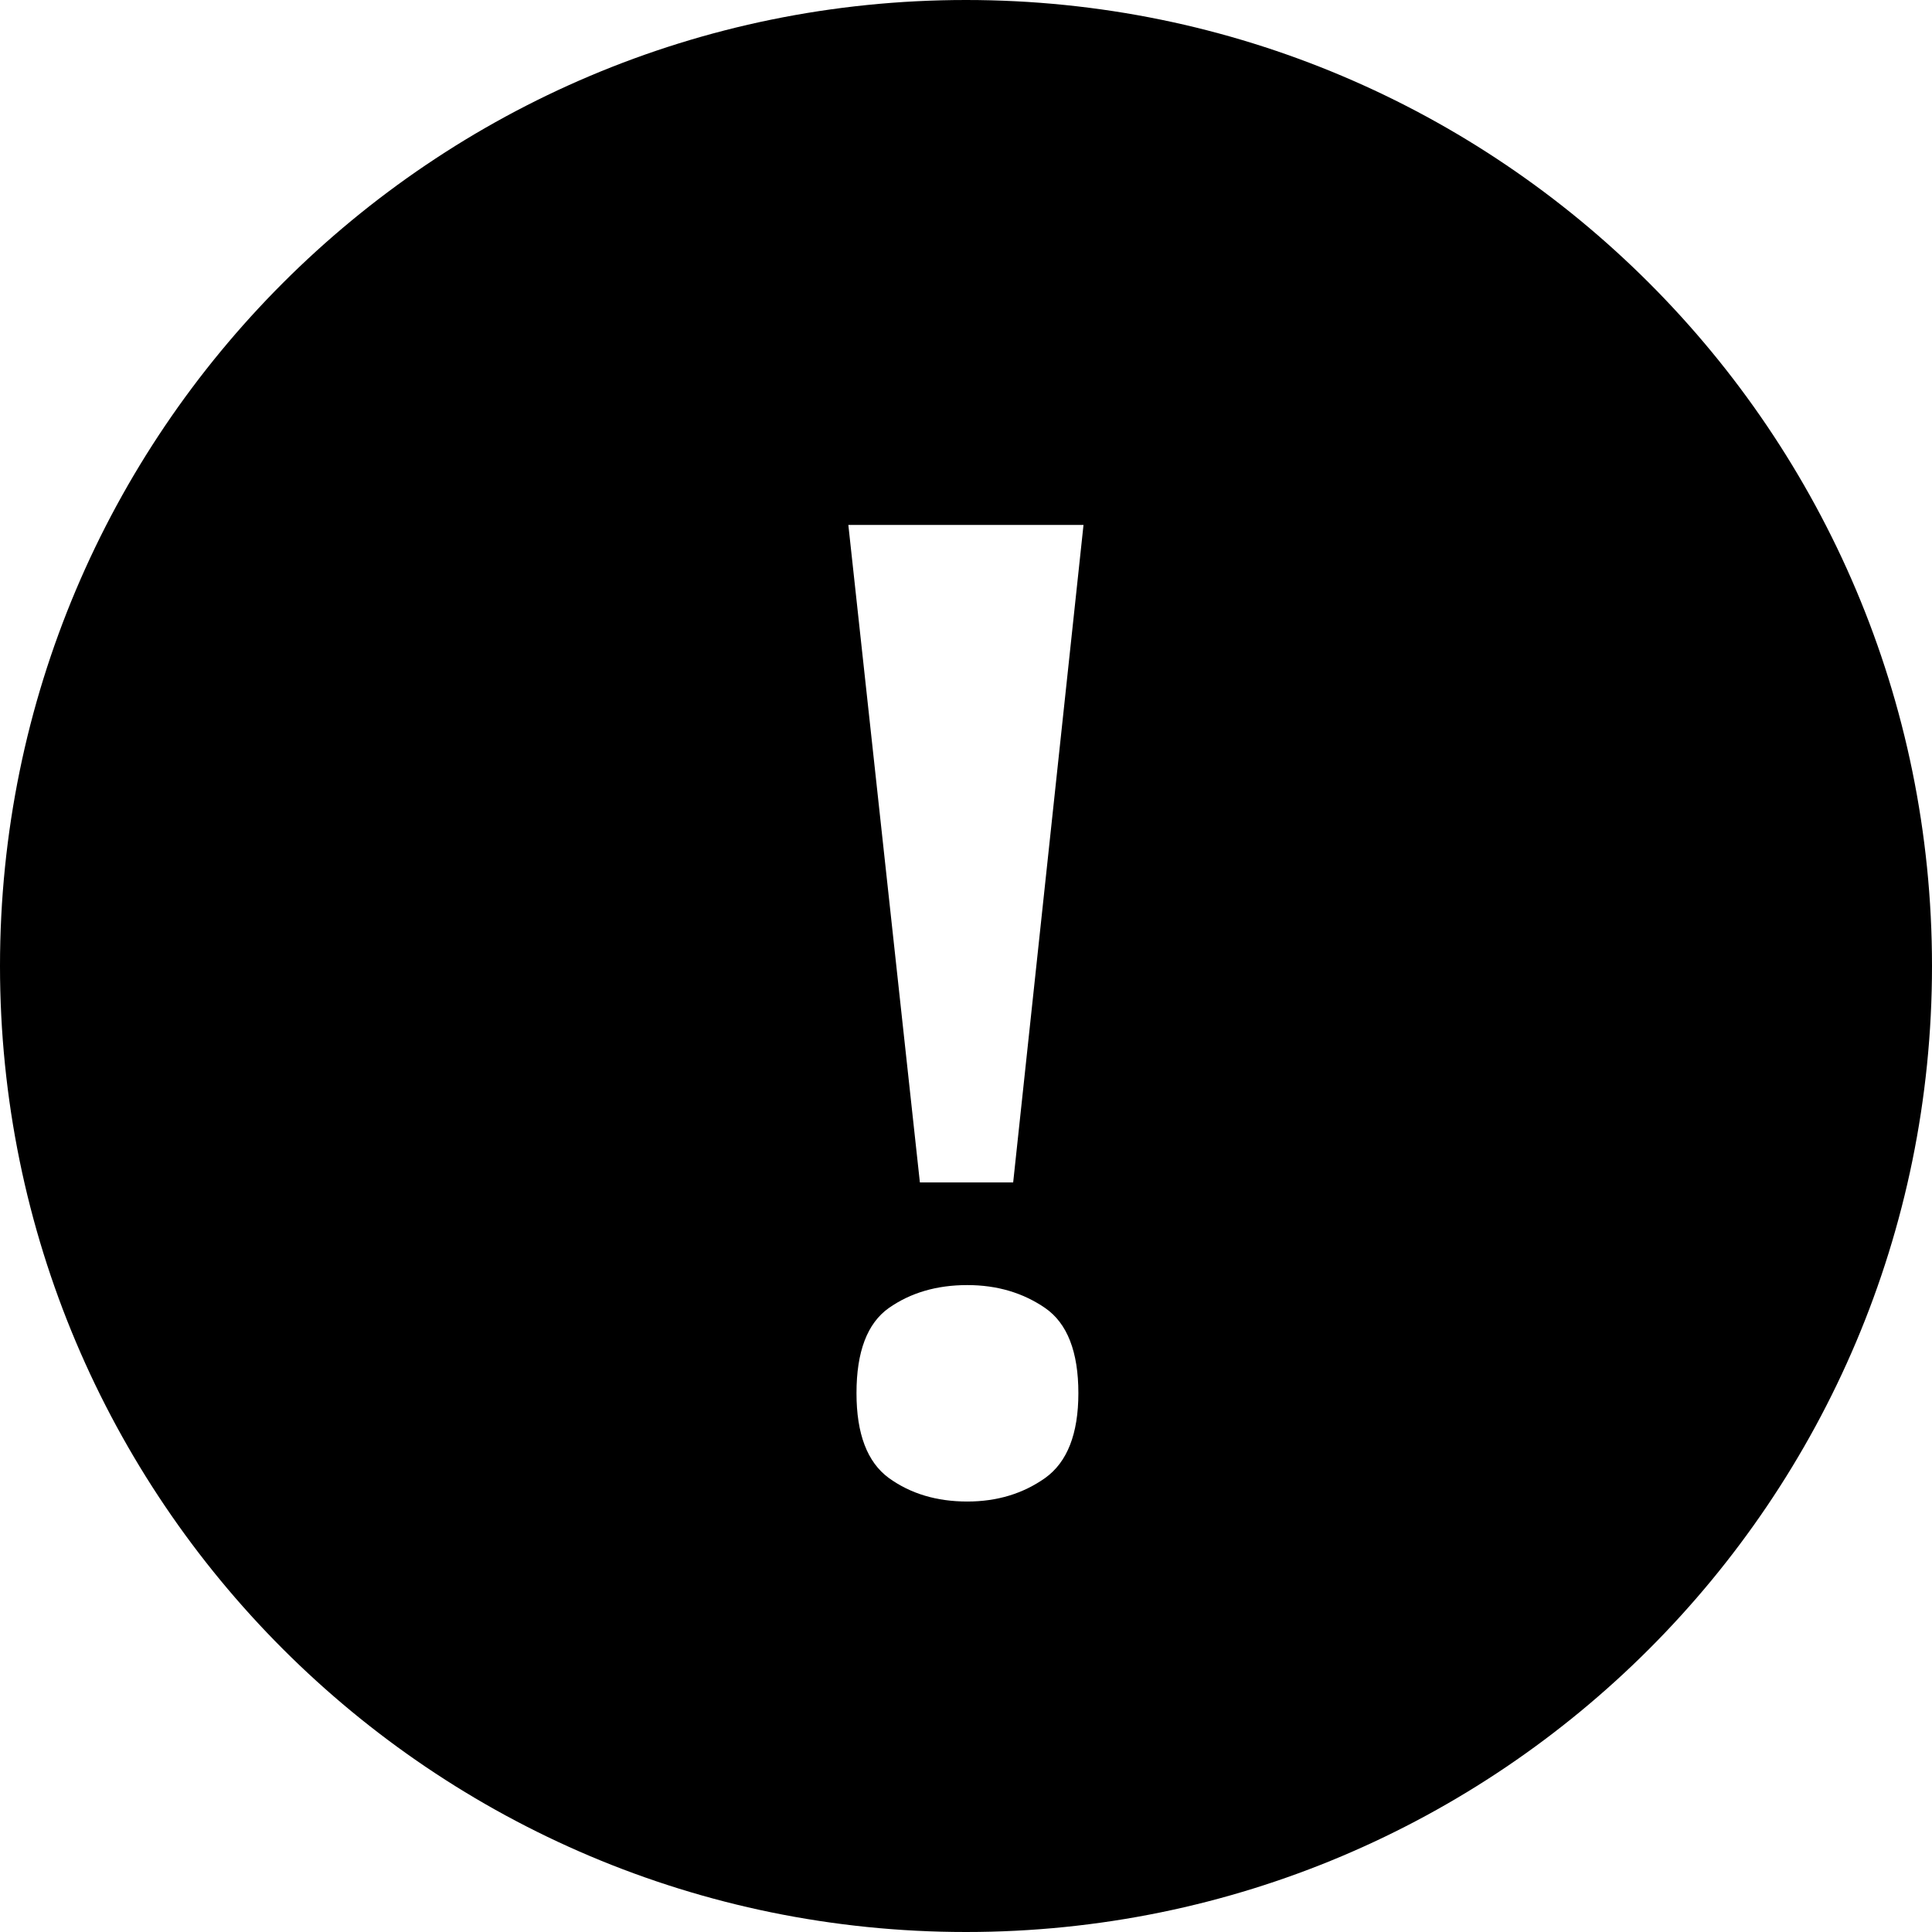
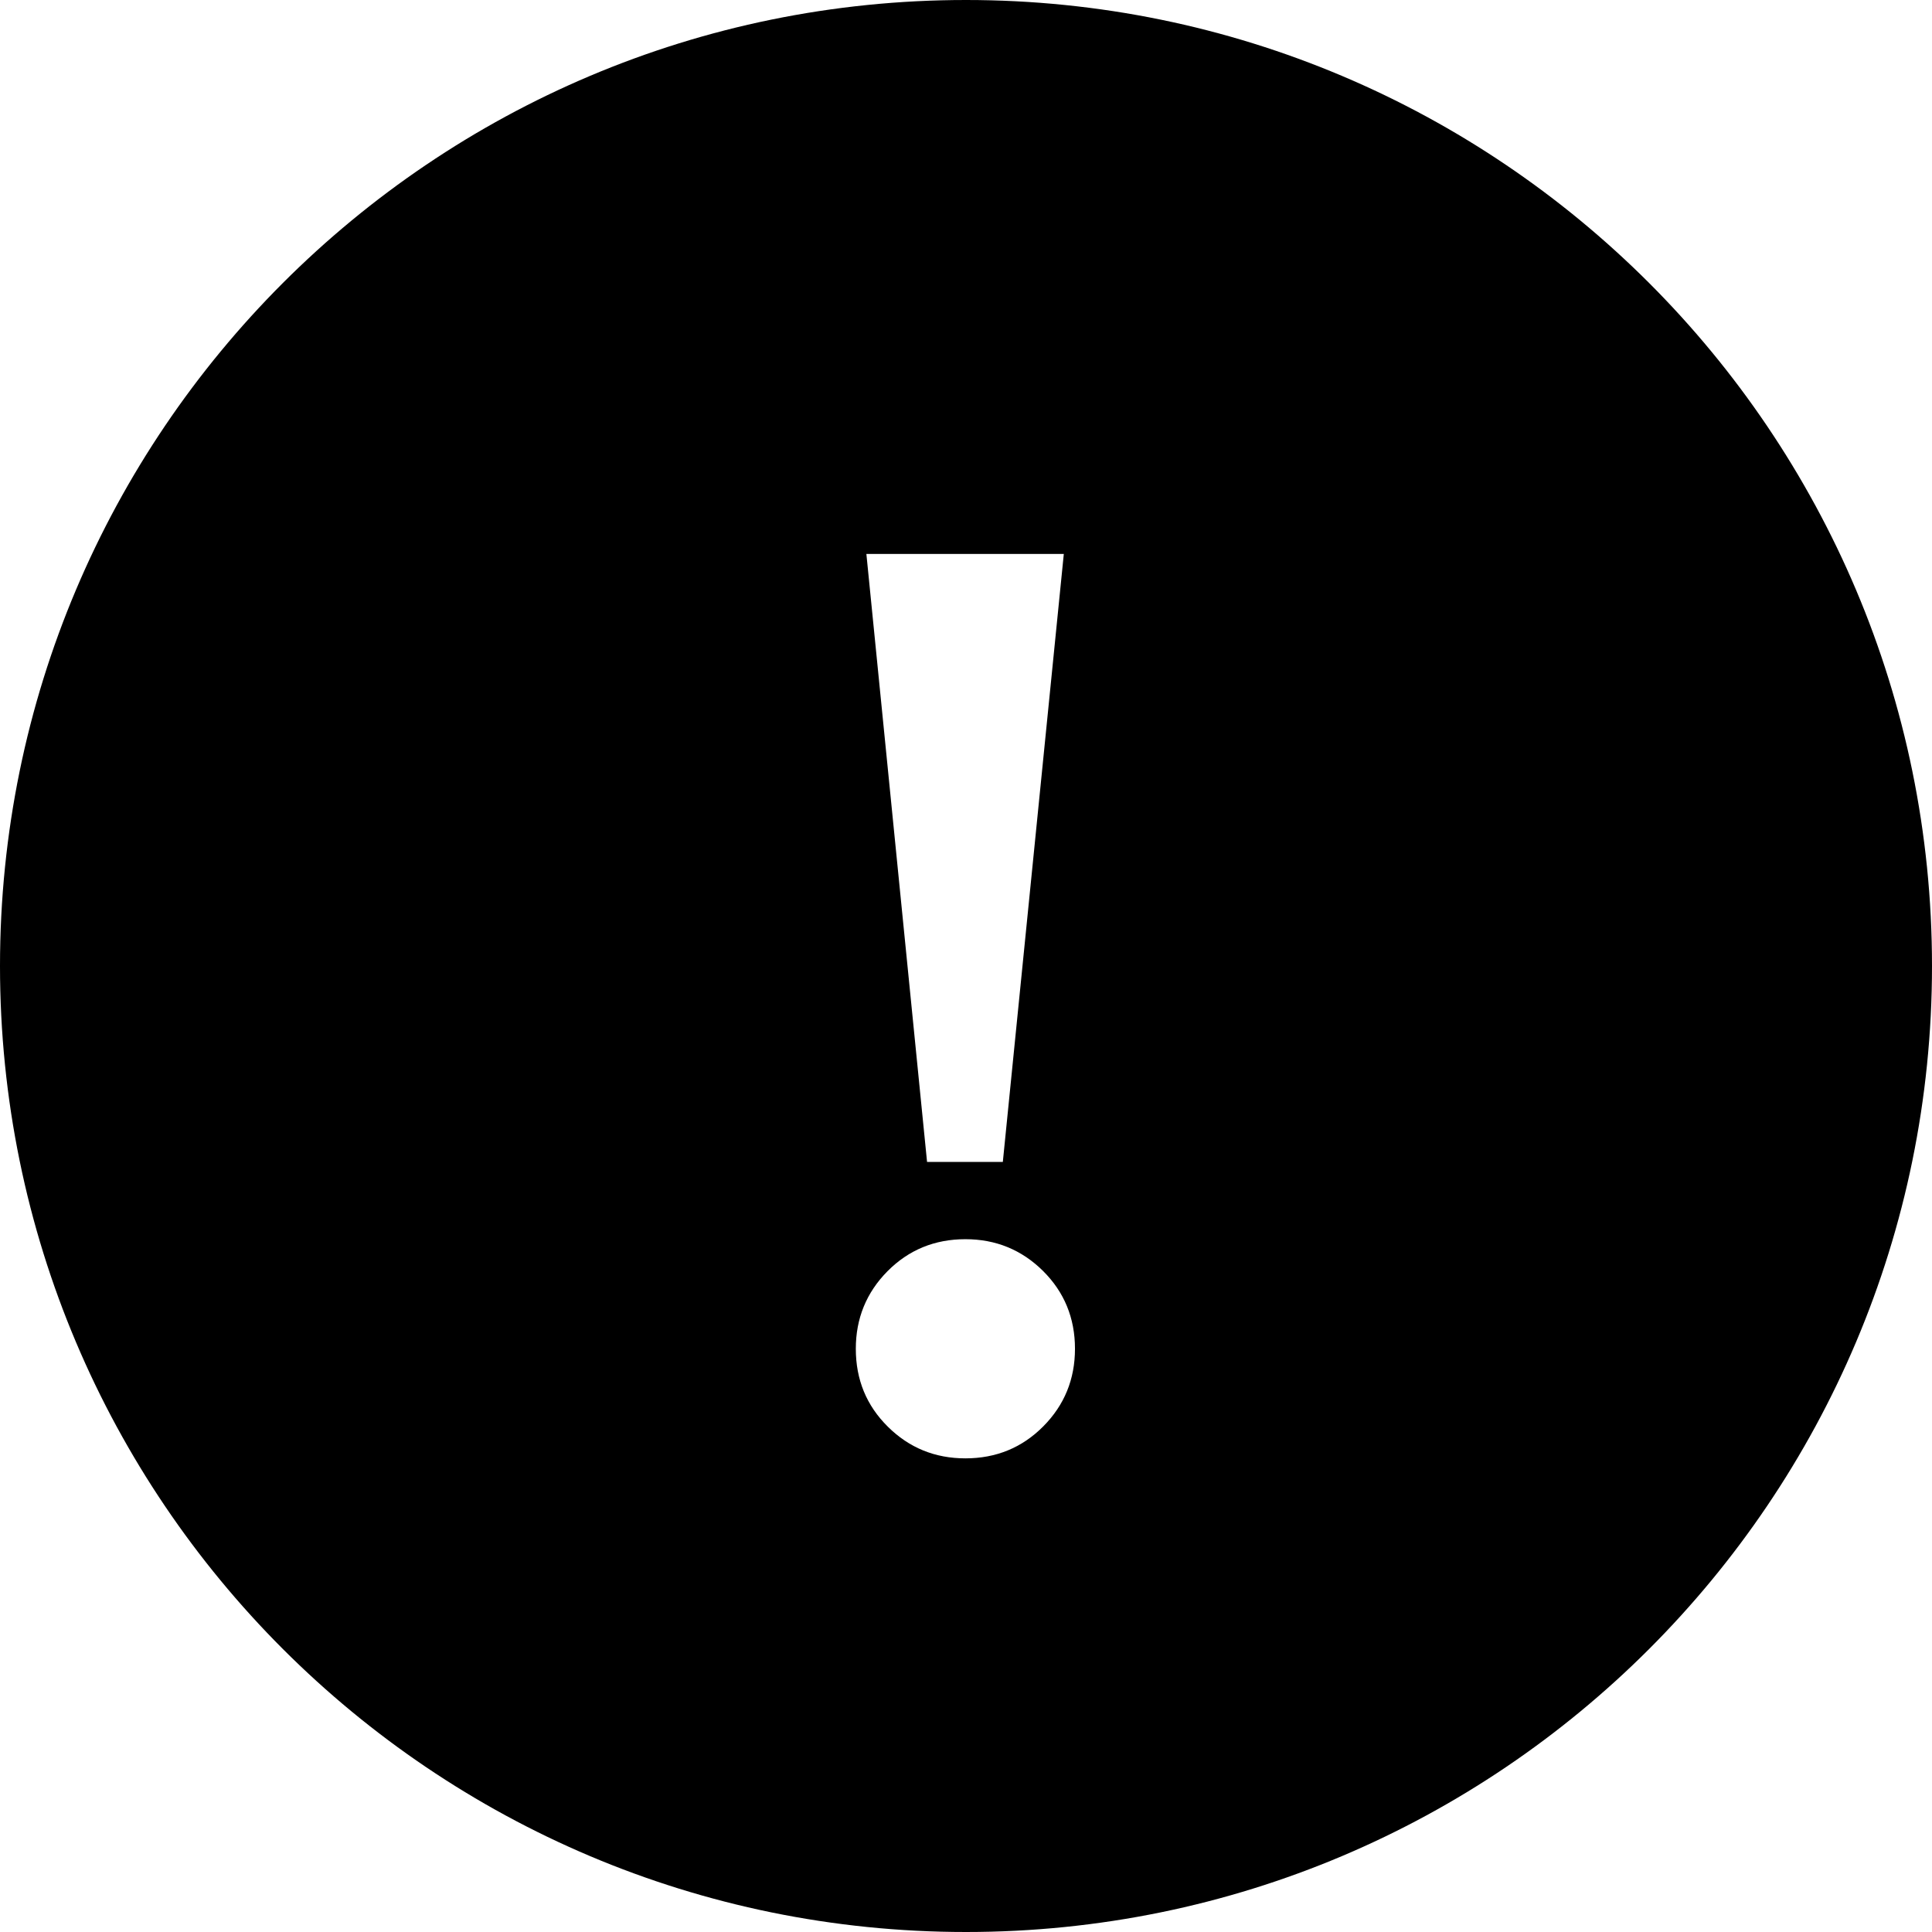
- <svg xmlns="http://www.w3.org/2000/svg" viewBox="0 0 100 100" width="100%" height="100%" preserveAspectRatio="xMidYMid meet">
-   <style>
-     .circle-part { fill: var(--icon-bg, currentColor); }
-     .text-part { fill: var(--icon-symbol, #fff); }
-   </style>
-   <circle class="circle-part" cx="50" cy="50" r="50" />
-   <text class="text-part" x="50%" y="50%" text-anchor="middle" dominant-baseline="central" font-size="70" font-family="serif" font-weight="700">!</text>
+ <svg xmlns="http://www.w3.org/2000/svg" id="exclamation-icon" viewBox="0 0 100 100">
+   <circle fill="currentColor" cx="50" cy="50" r="50" />
+   <text x="50" y="50" dy=".35em" text-anchor="middle" font-size="70" font-weight="700" font-family="Times New Roman" fill="var(--icon-symbol, #fff)">!</text>
</svg>
